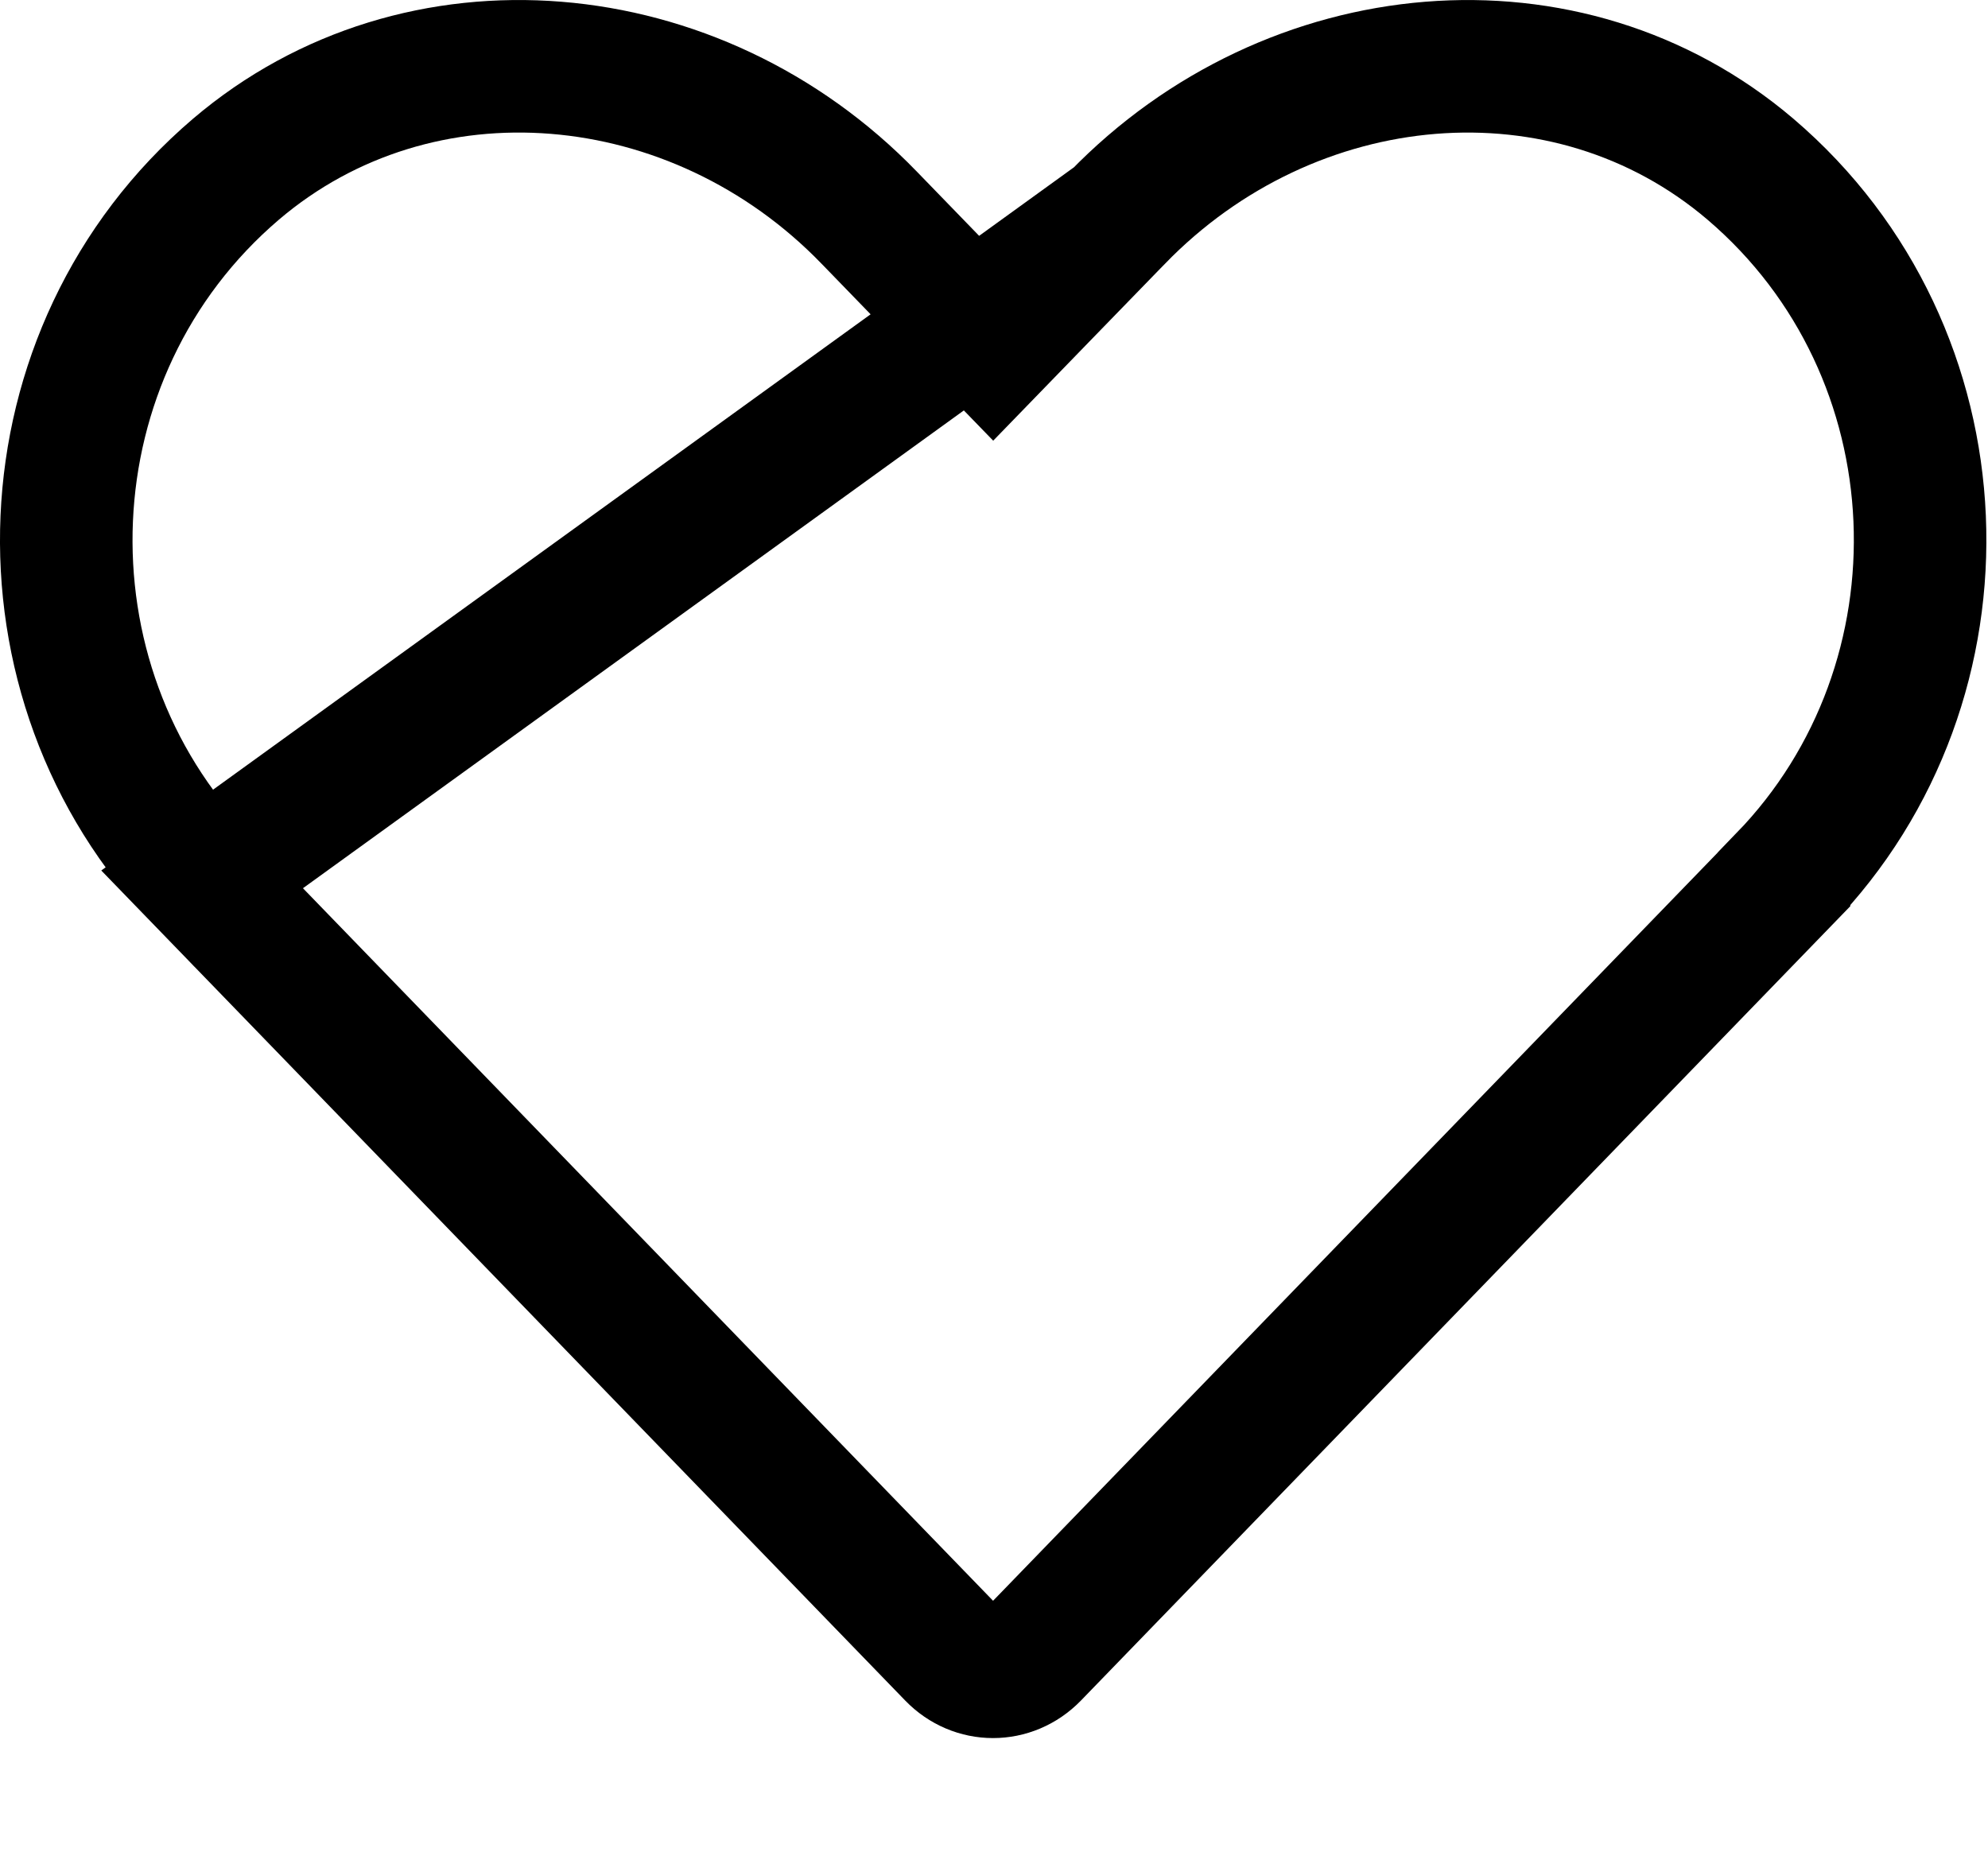
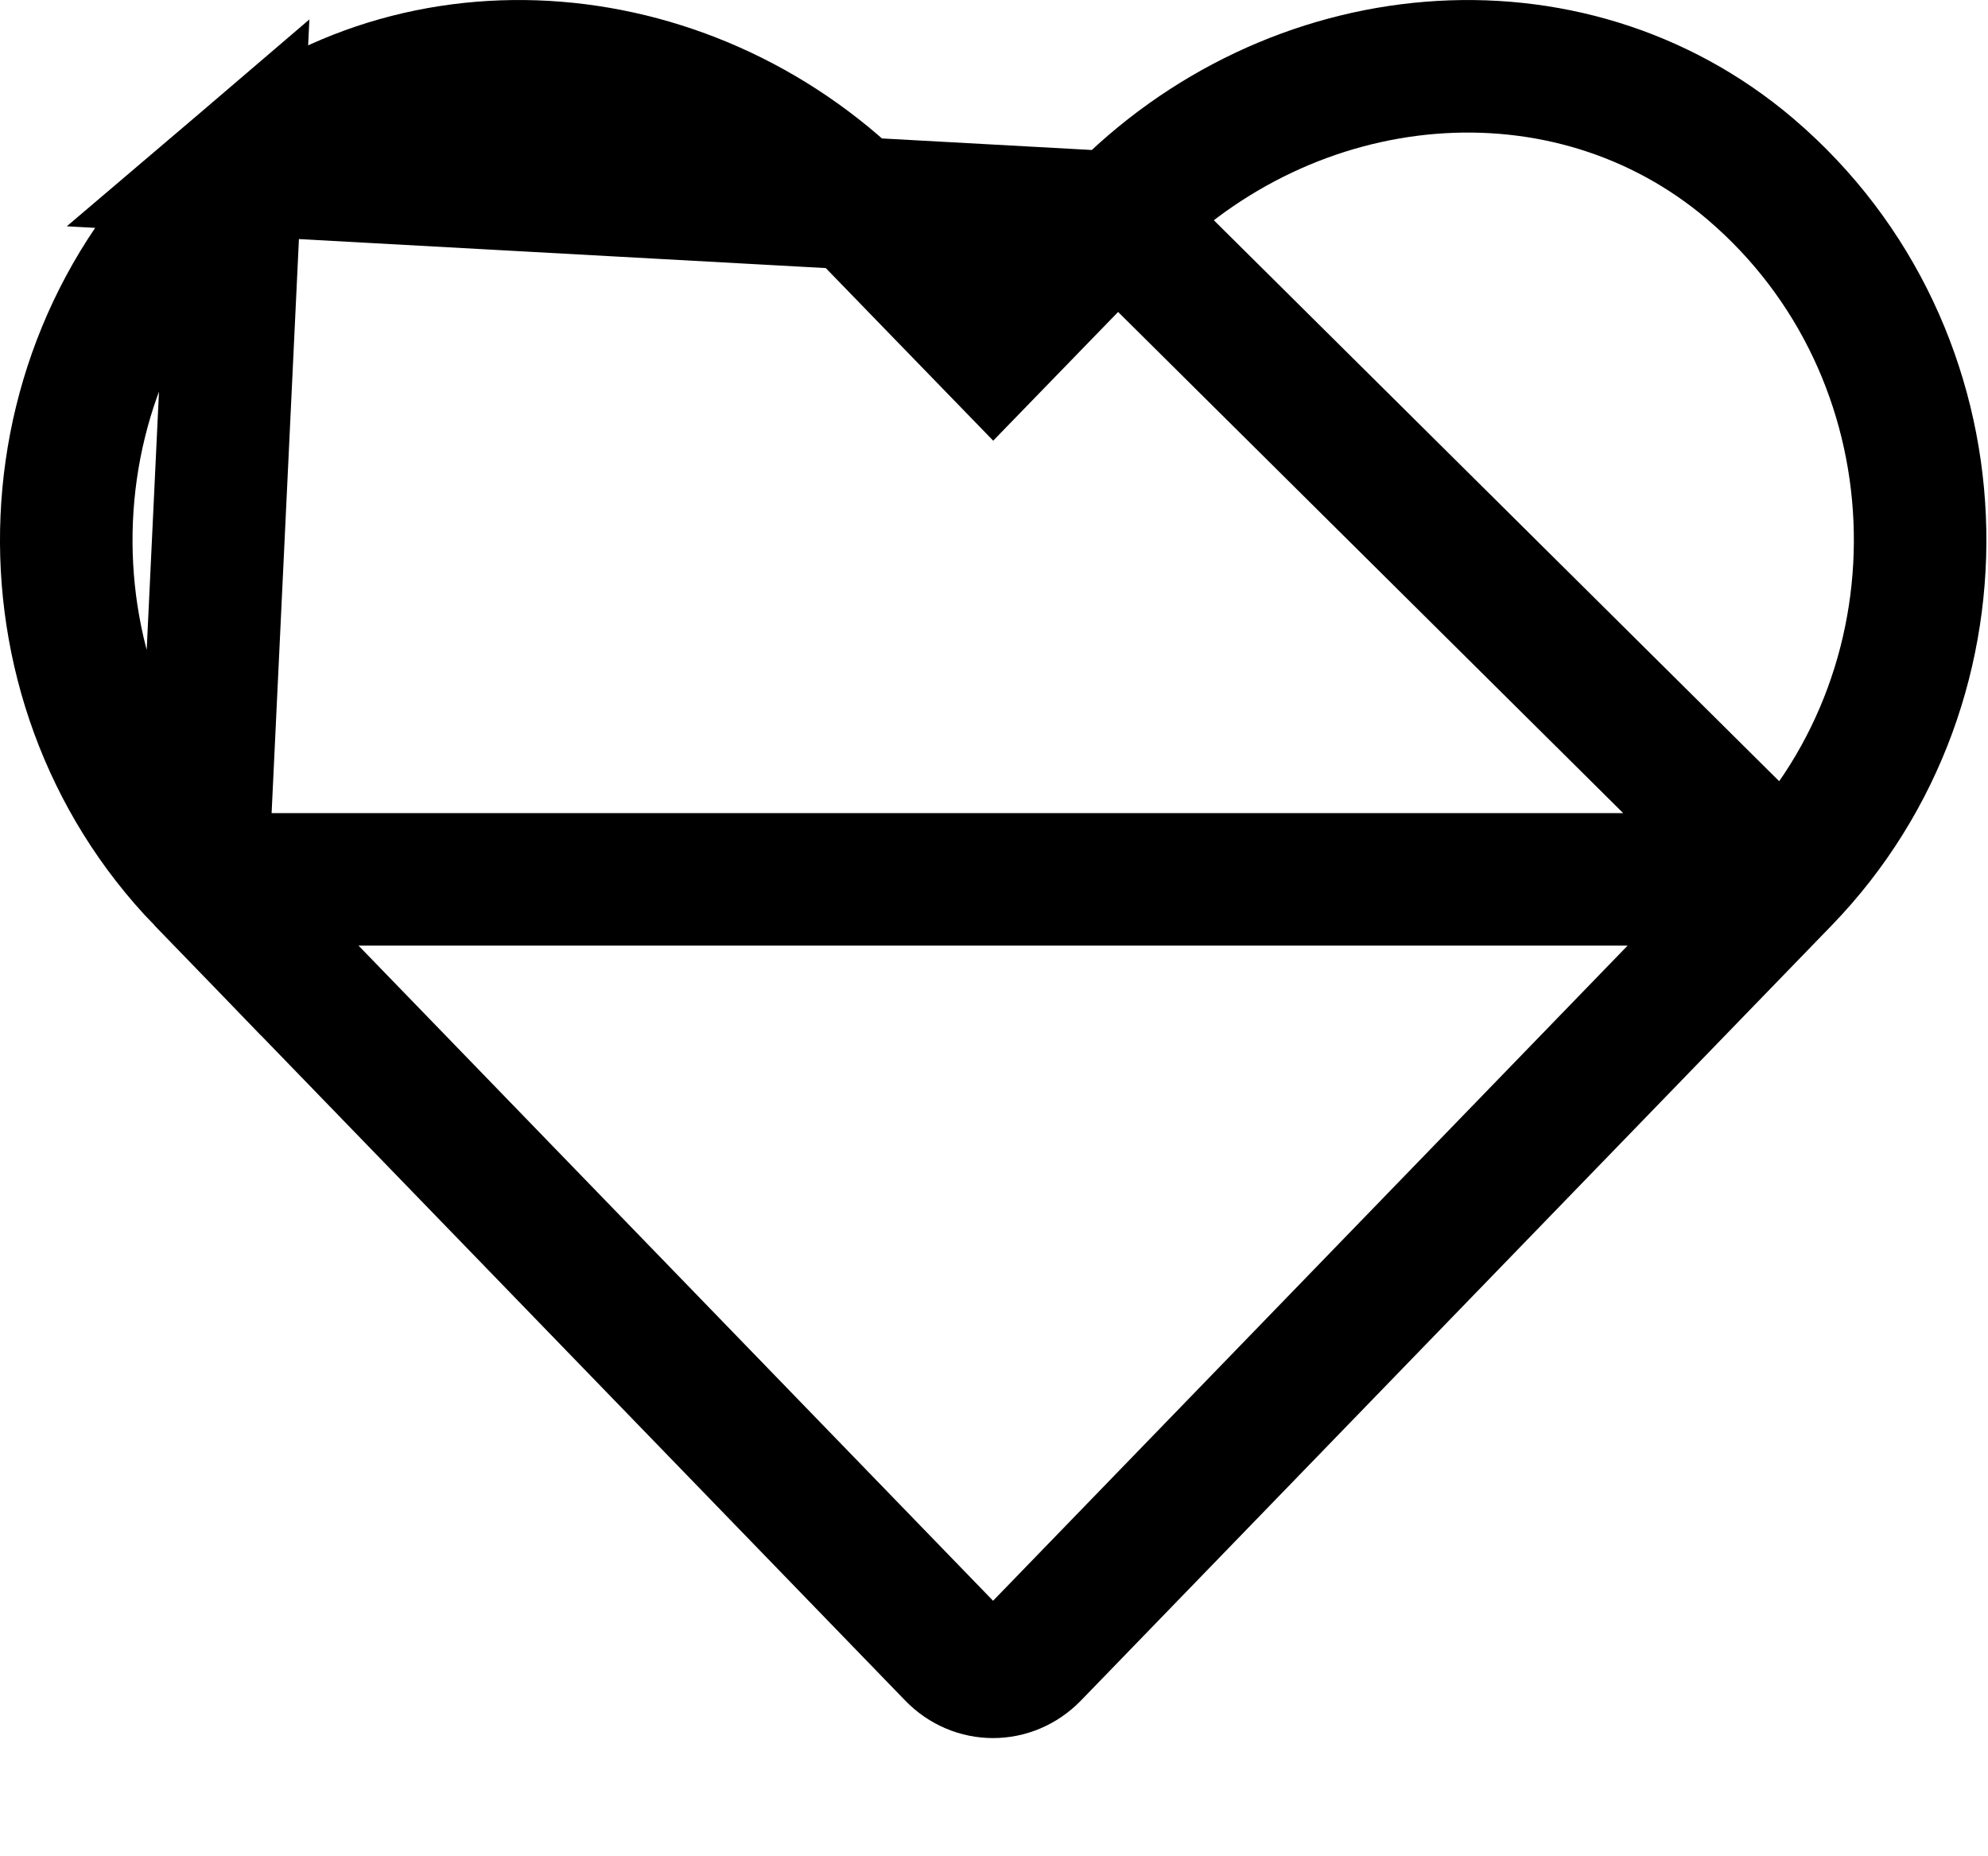
<svg xmlns="http://www.w3.org/2000/svg" width="15" height="14" viewBox="0 0 15 14" fill="none">
-   <path d="M8.43 1.643L8.43 1.643L7.853 2.237L7.494 2.607L7.135 2.237L6.559 1.643L6.558 1.642C5.25 0.29 3.16 0.101 1.78 1.277C0.164 2.656 0.077 5.138 1.525 6.635L8.43 1.643ZM8.43 1.643C9.741 0.29 11.828 0.101 13.208 1.277C14.824 2.656 14.911 5.138 13.461 6.634L13.461 6.635L7.797 12.483C7.627 12.658 7.358 12.658 7.189 12.483L1.525 6.635L8.43 1.643Z" stroke="black" />
+   <path d="M8.43 1.643L8.43 1.643L7.853 2.237L7.494 2.607L7.135 2.237L6.559 1.643L6.558 1.642C5.25 0.29 3.16 0.101 1.78 1.277L8.43 1.643ZM8.43 1.643C9.741 0.29 11.829 0.101 13.209 1.277C14.824 2.656 14.911 5.138 13.461 6.635L13.461 6.635M8.43 1.643L13.461 6.635M13.461 6.635L7.797 12.483C7.627 12.658 7.358 12.658 7.189 12.483L1.525 6.635M13.461 6.635L1.525 6.635M1.525 6.635C0.077 5.138 0.164 2.656 1.78 1.277L1.525 6.635Z" stroke="black" />
</svg>
